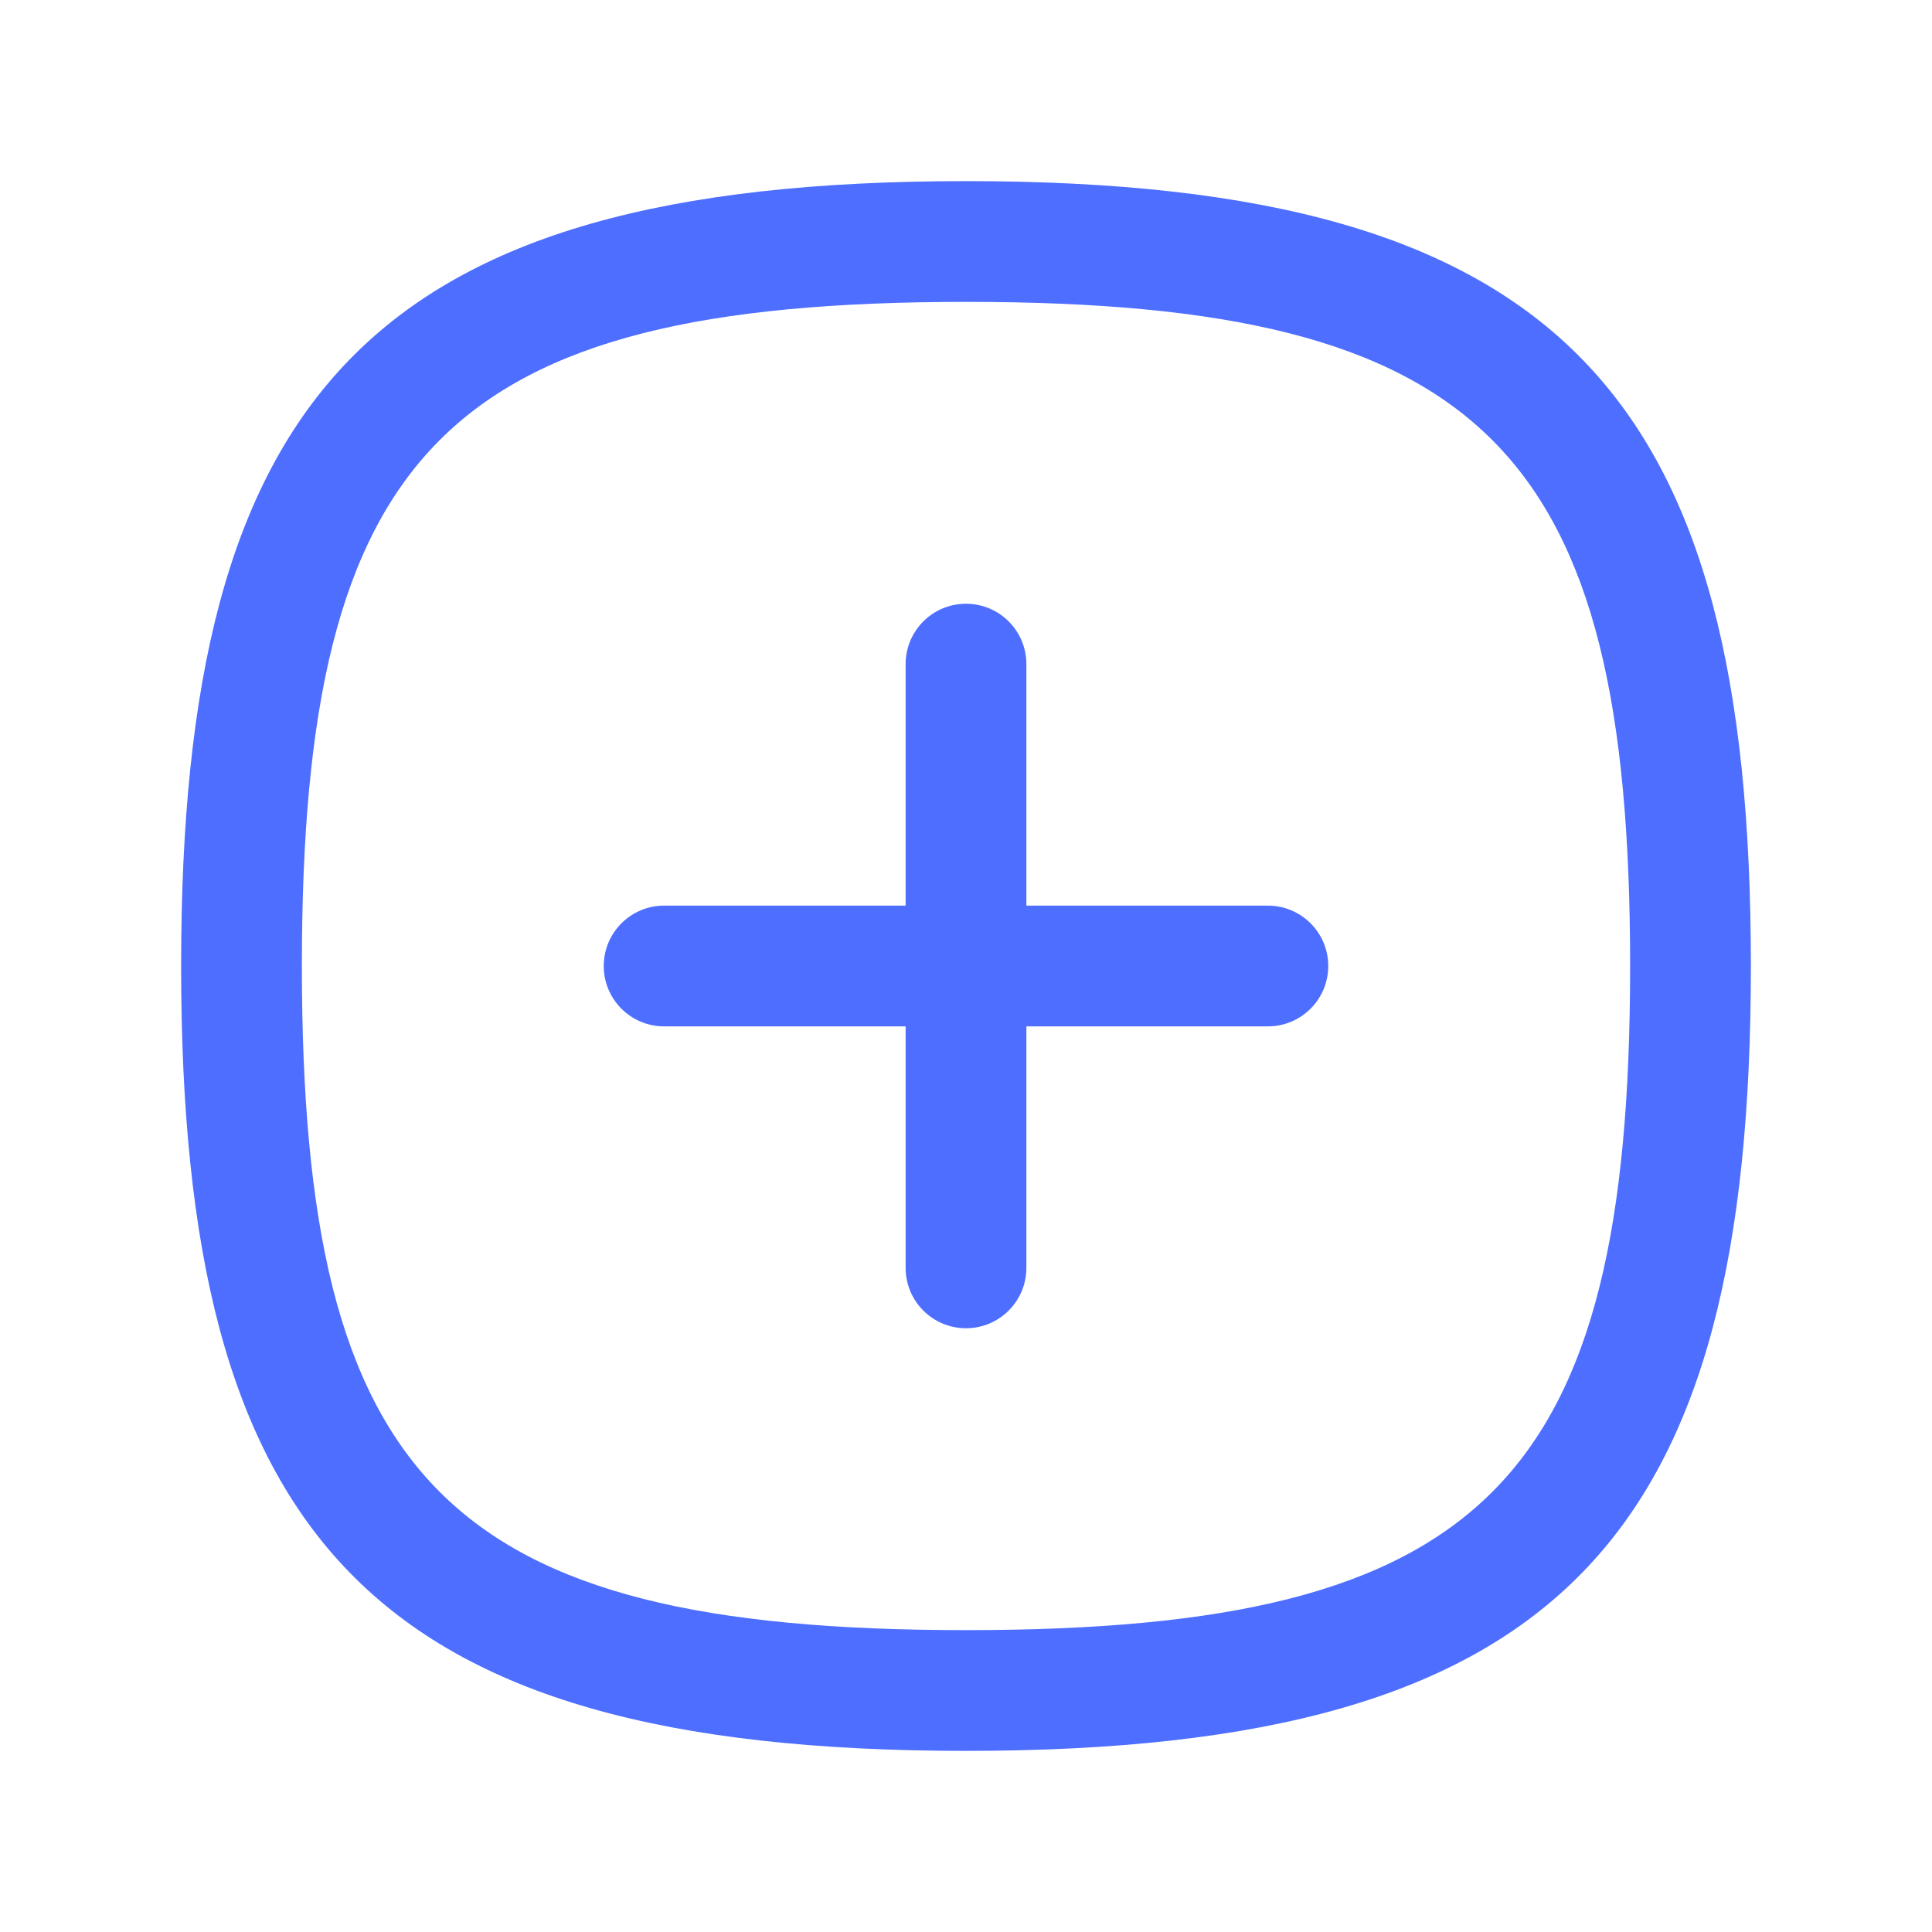
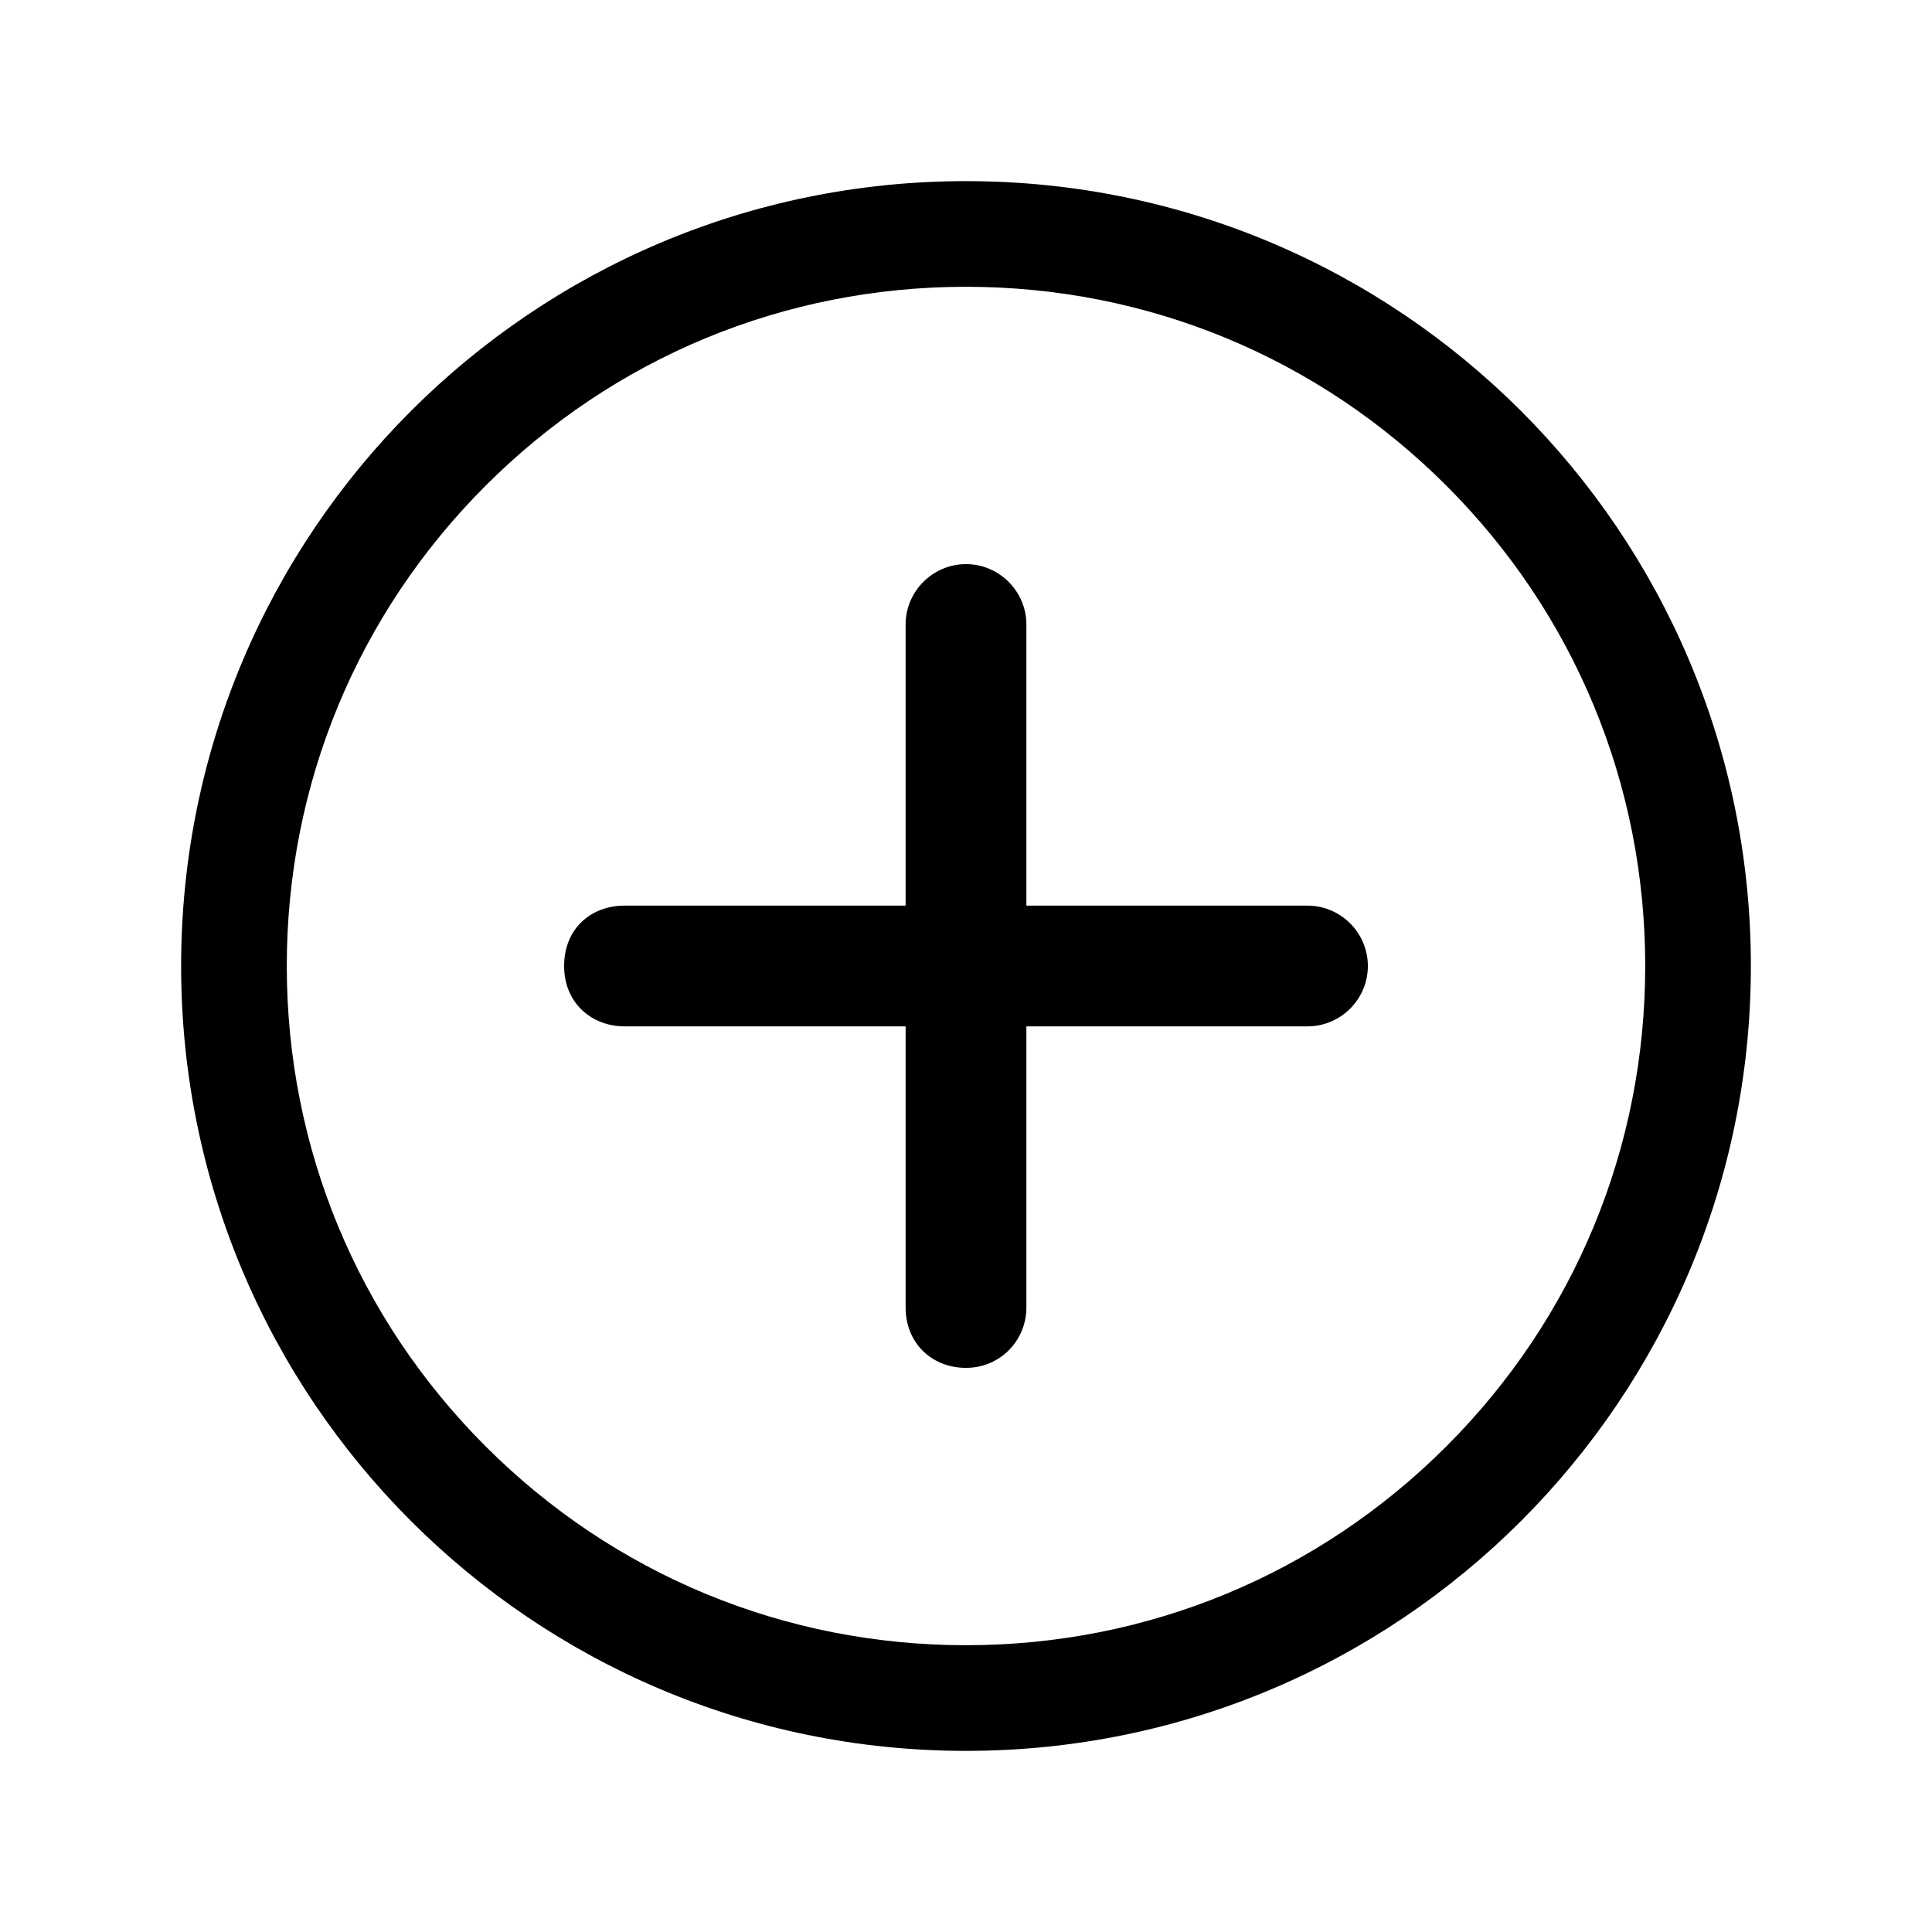
- <svg xmlns="http://www.w3.org/2000/svg" width="32" height="32" viewBox="0 0 32 32">
-   <path d="M16 3c9.91 0 13 3.565 13 13s-3.09 13-13 13S3 25.435 3 16 6.09 3 16 3zm0 2C7.395 5 5 7.465 5 16s2.395 11 11 11 11-2.465 11-11S24.605 5 16 5zm0 5a1 1 0 011 1v4h4a1 1 0 010 2h-4v4a1 1 0 01-2 0v-4h-4a1 1 0 010-2h4v-4a1 1 0 011-1z" fill="#4D6EFF" fill-rule="evenodd" />
+ <svg xmlns="http://www.w3.org/2000/svg" viewBox="0 0 512 512">
+   <path d="M346.5 240H272v-74.5c0-8.8-7.2-16-16-16s-16 7.2-16 16V240h-74.5c-8.8 0-16 6-16 16s7.5 16 16 16H240v74.5c0 9.5 7 16 16 16s16-7.2 16-16V272h74.5c8.8 0 16-7.2 16-16s-7.2-16-16-16z" />
+   <path d="M256 76c48.1 0 93.3 18.7 127.3 52.7S436 207.9 436 256s-18.7 93.3-52.7 127.3S304.1 436 256 436c-48.1 0-93.3-18.7-127.3-52.7S76 304.1 76 256s18.7-93.3 52.7-127.3S207.9 76 256 76m0-28C141.1 48 48 141.1 48 256s93.1 208 208 208 208-93.1 208-208S370.9 48 256 48z" />
</svg>
